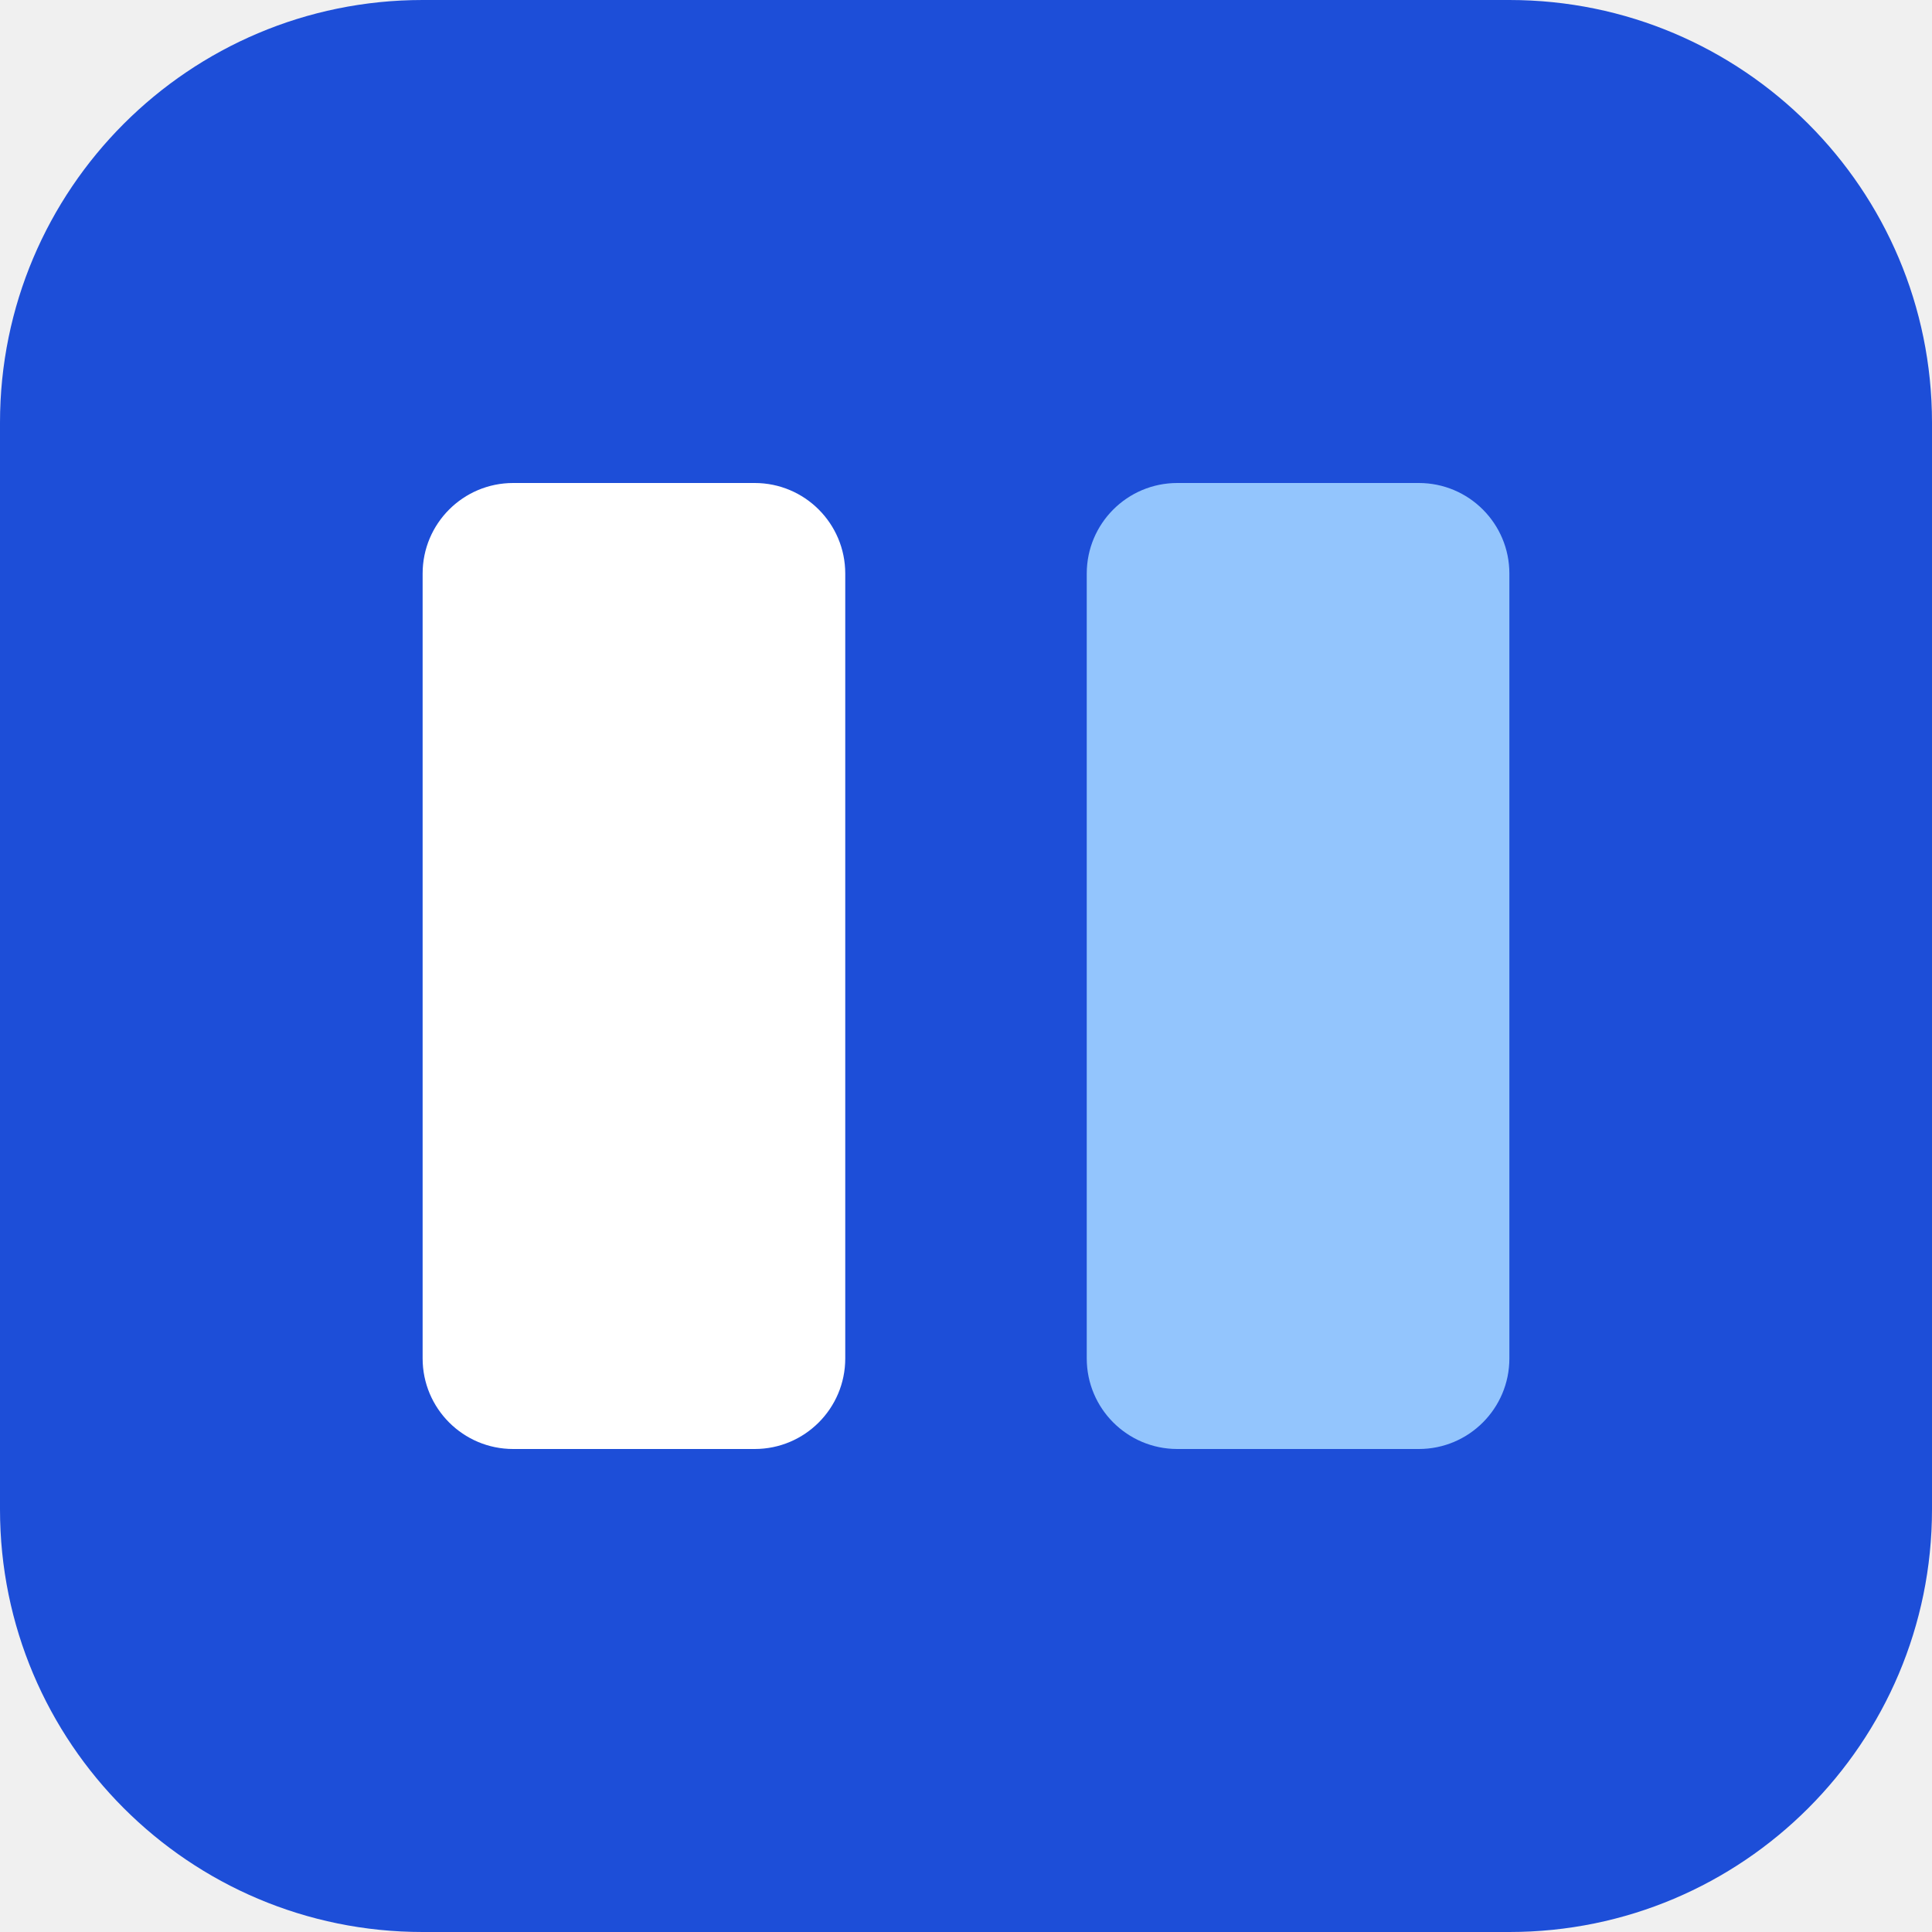
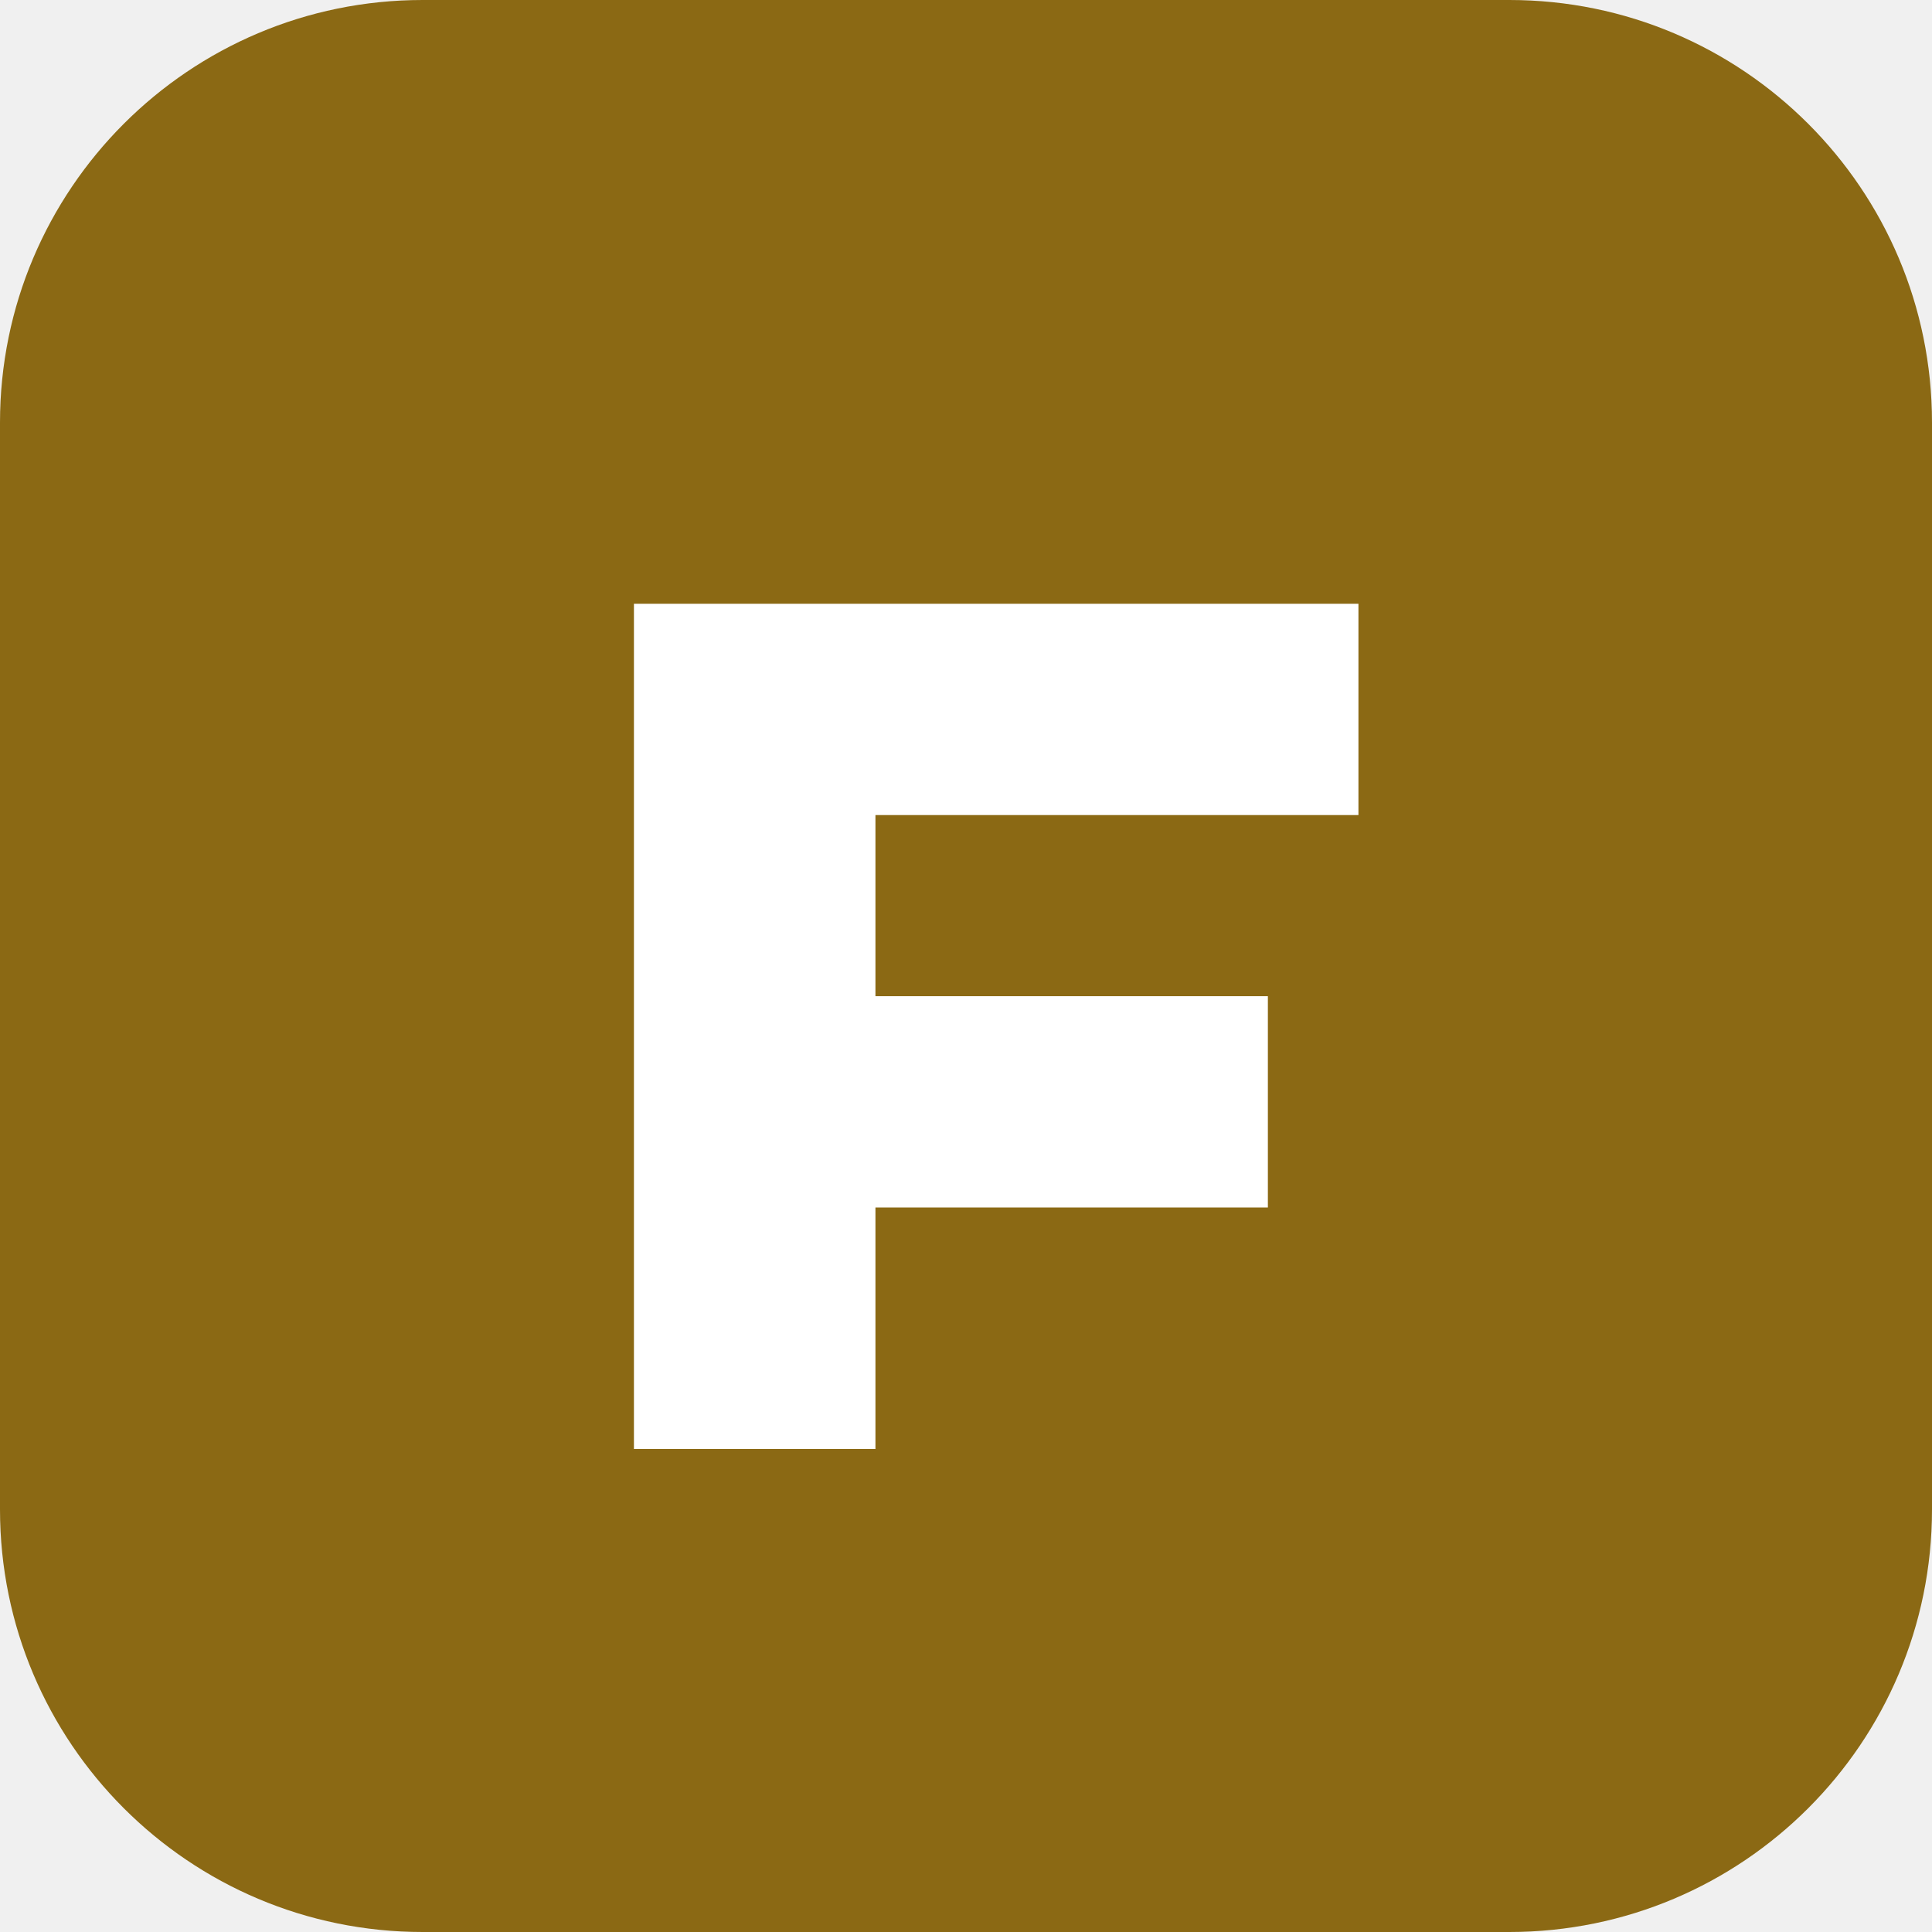
- <svg xmlns="http://www.w3.org/2000/svg" viewBox="0 0 32 32">
-   <rect width="32" height="32" rx="7" fill="#1d4ed8" />
-   <rect x="7" y="8" width="7" height="16" rx="1.5" fill="#ffffff" />
-   <rect x="18" y="8" width="7" height="16" rx="1.5" fill="#93c5fd" />
+ <svg xmlns="http://www.w3.org/2000/svg" viewBox="0 0 64 64" role="img" aria-label="focampo">
+   <rect width="64" height="64" rx="14" fill="#8B6914" />
+   <path d="M21 48V20h24v7H29v6h13v7H29v8z" fill="#fff" />
</svg>
